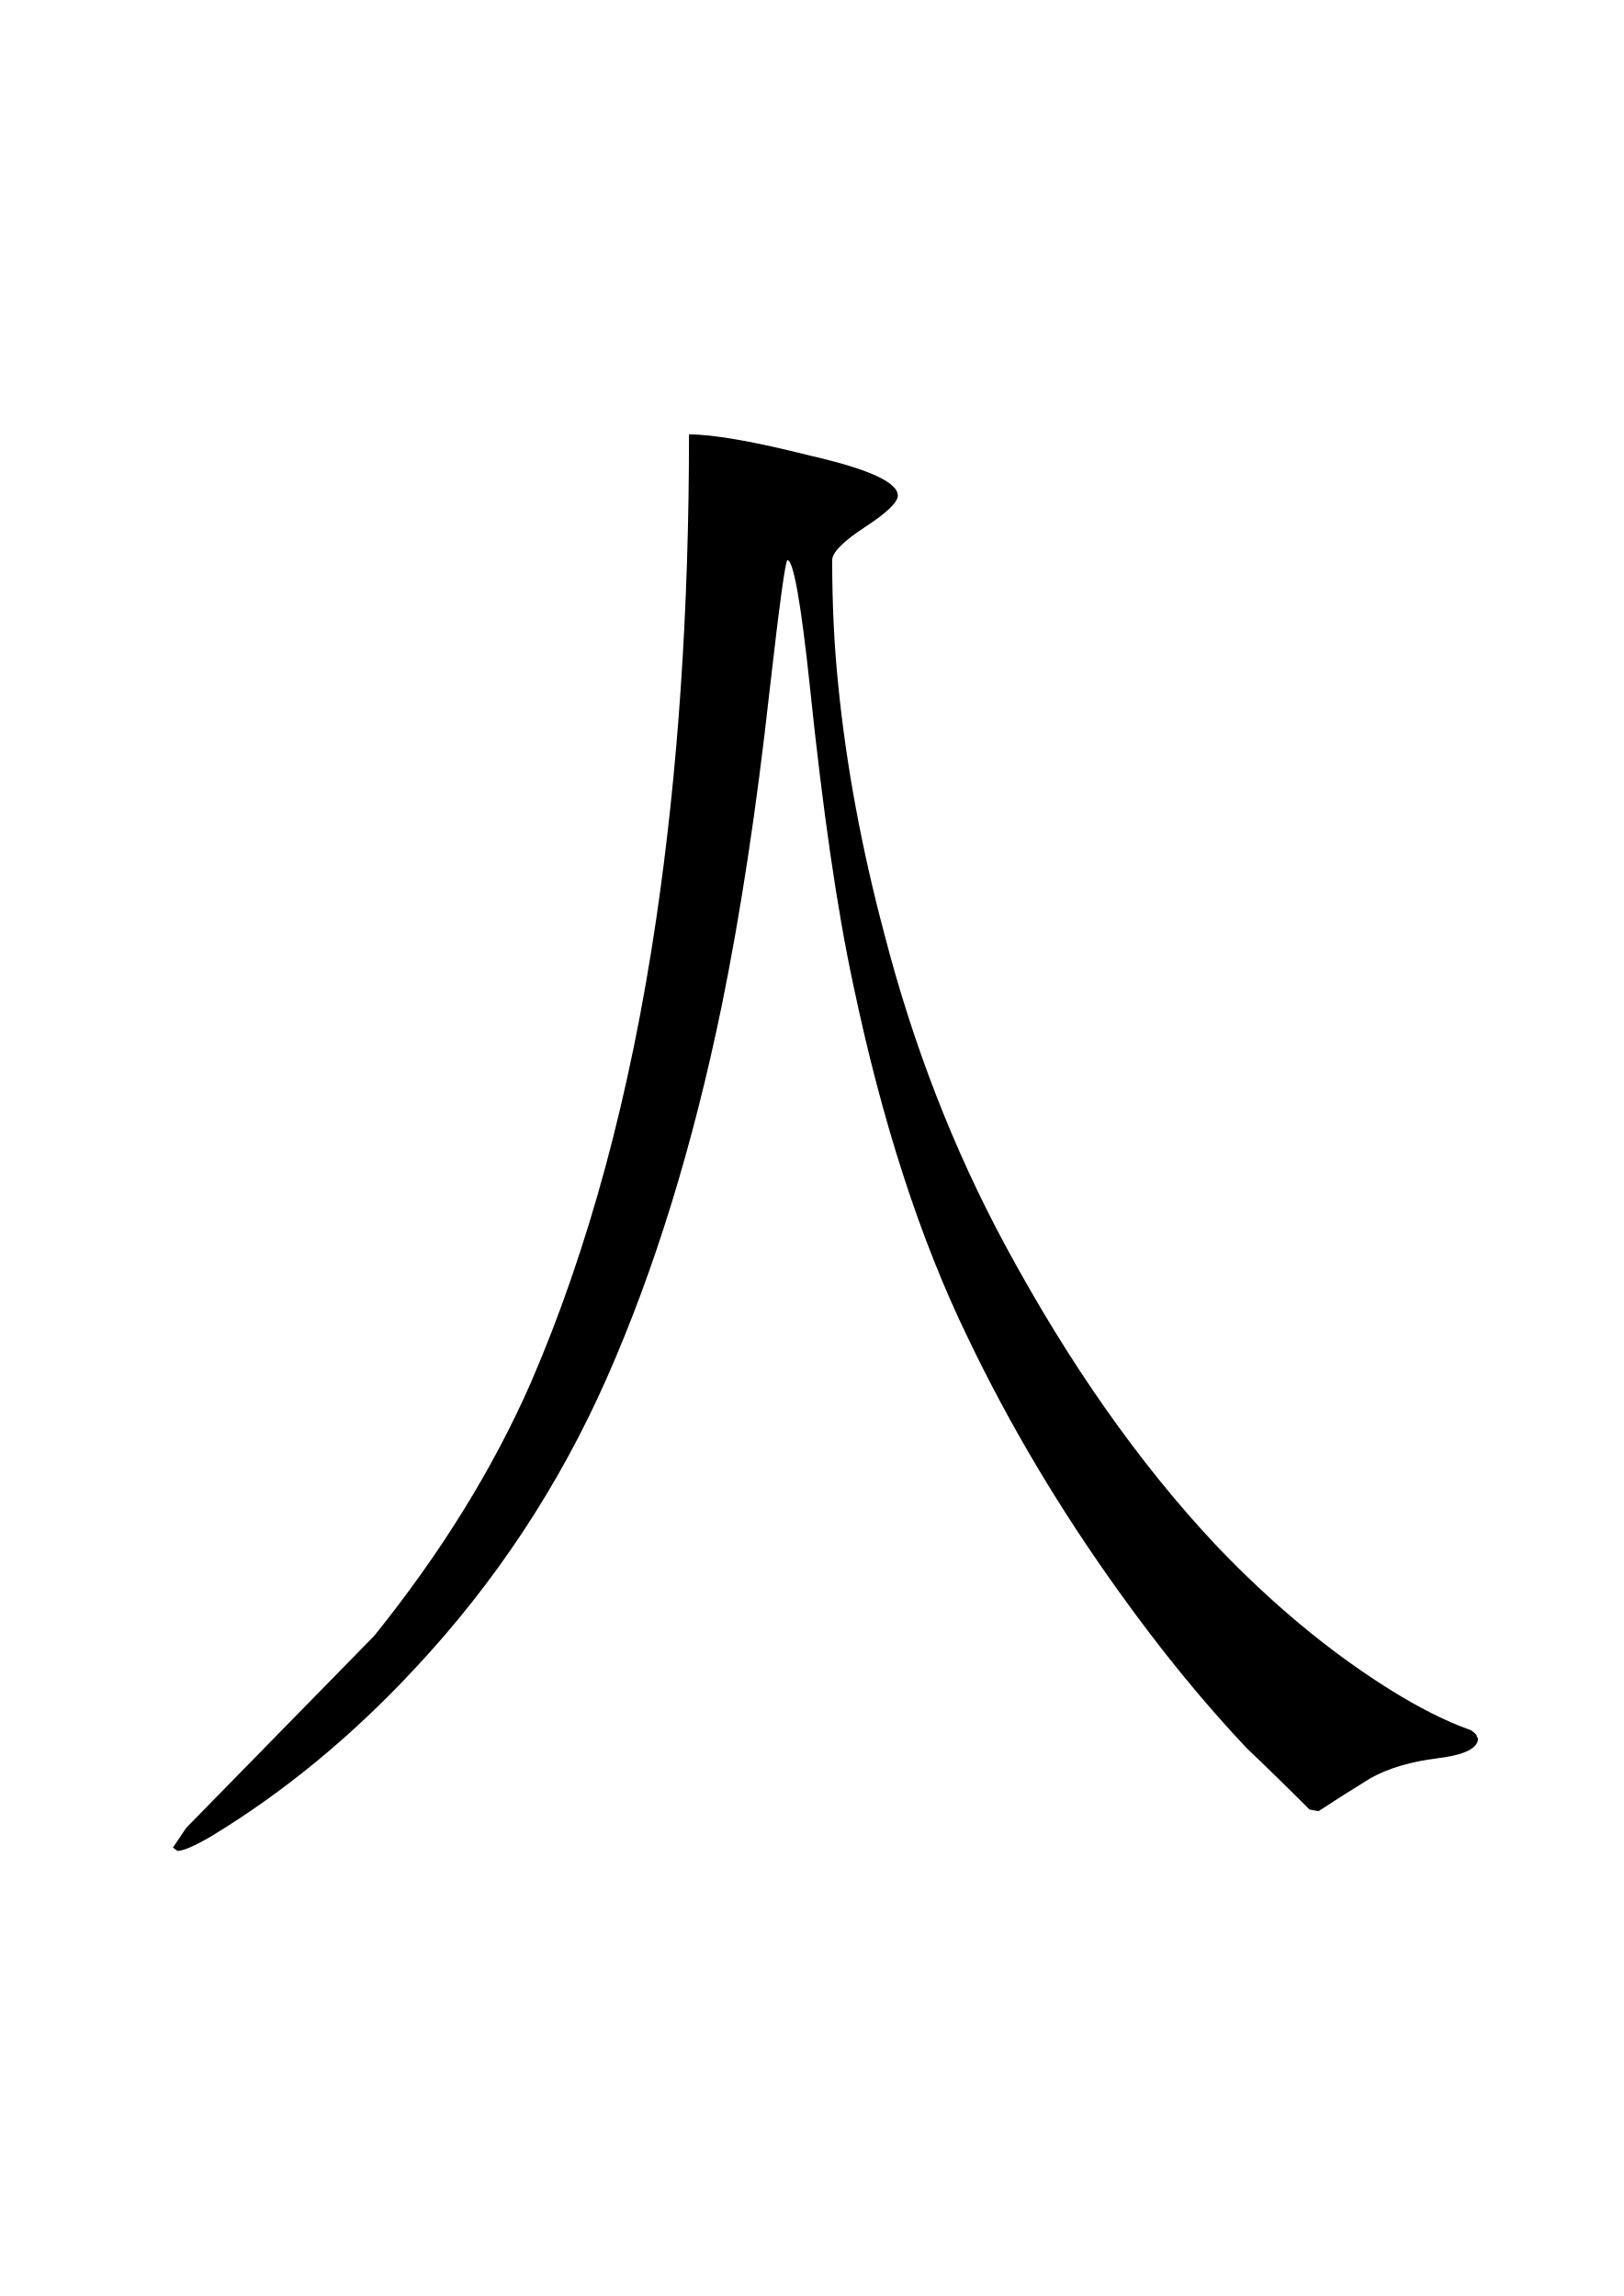
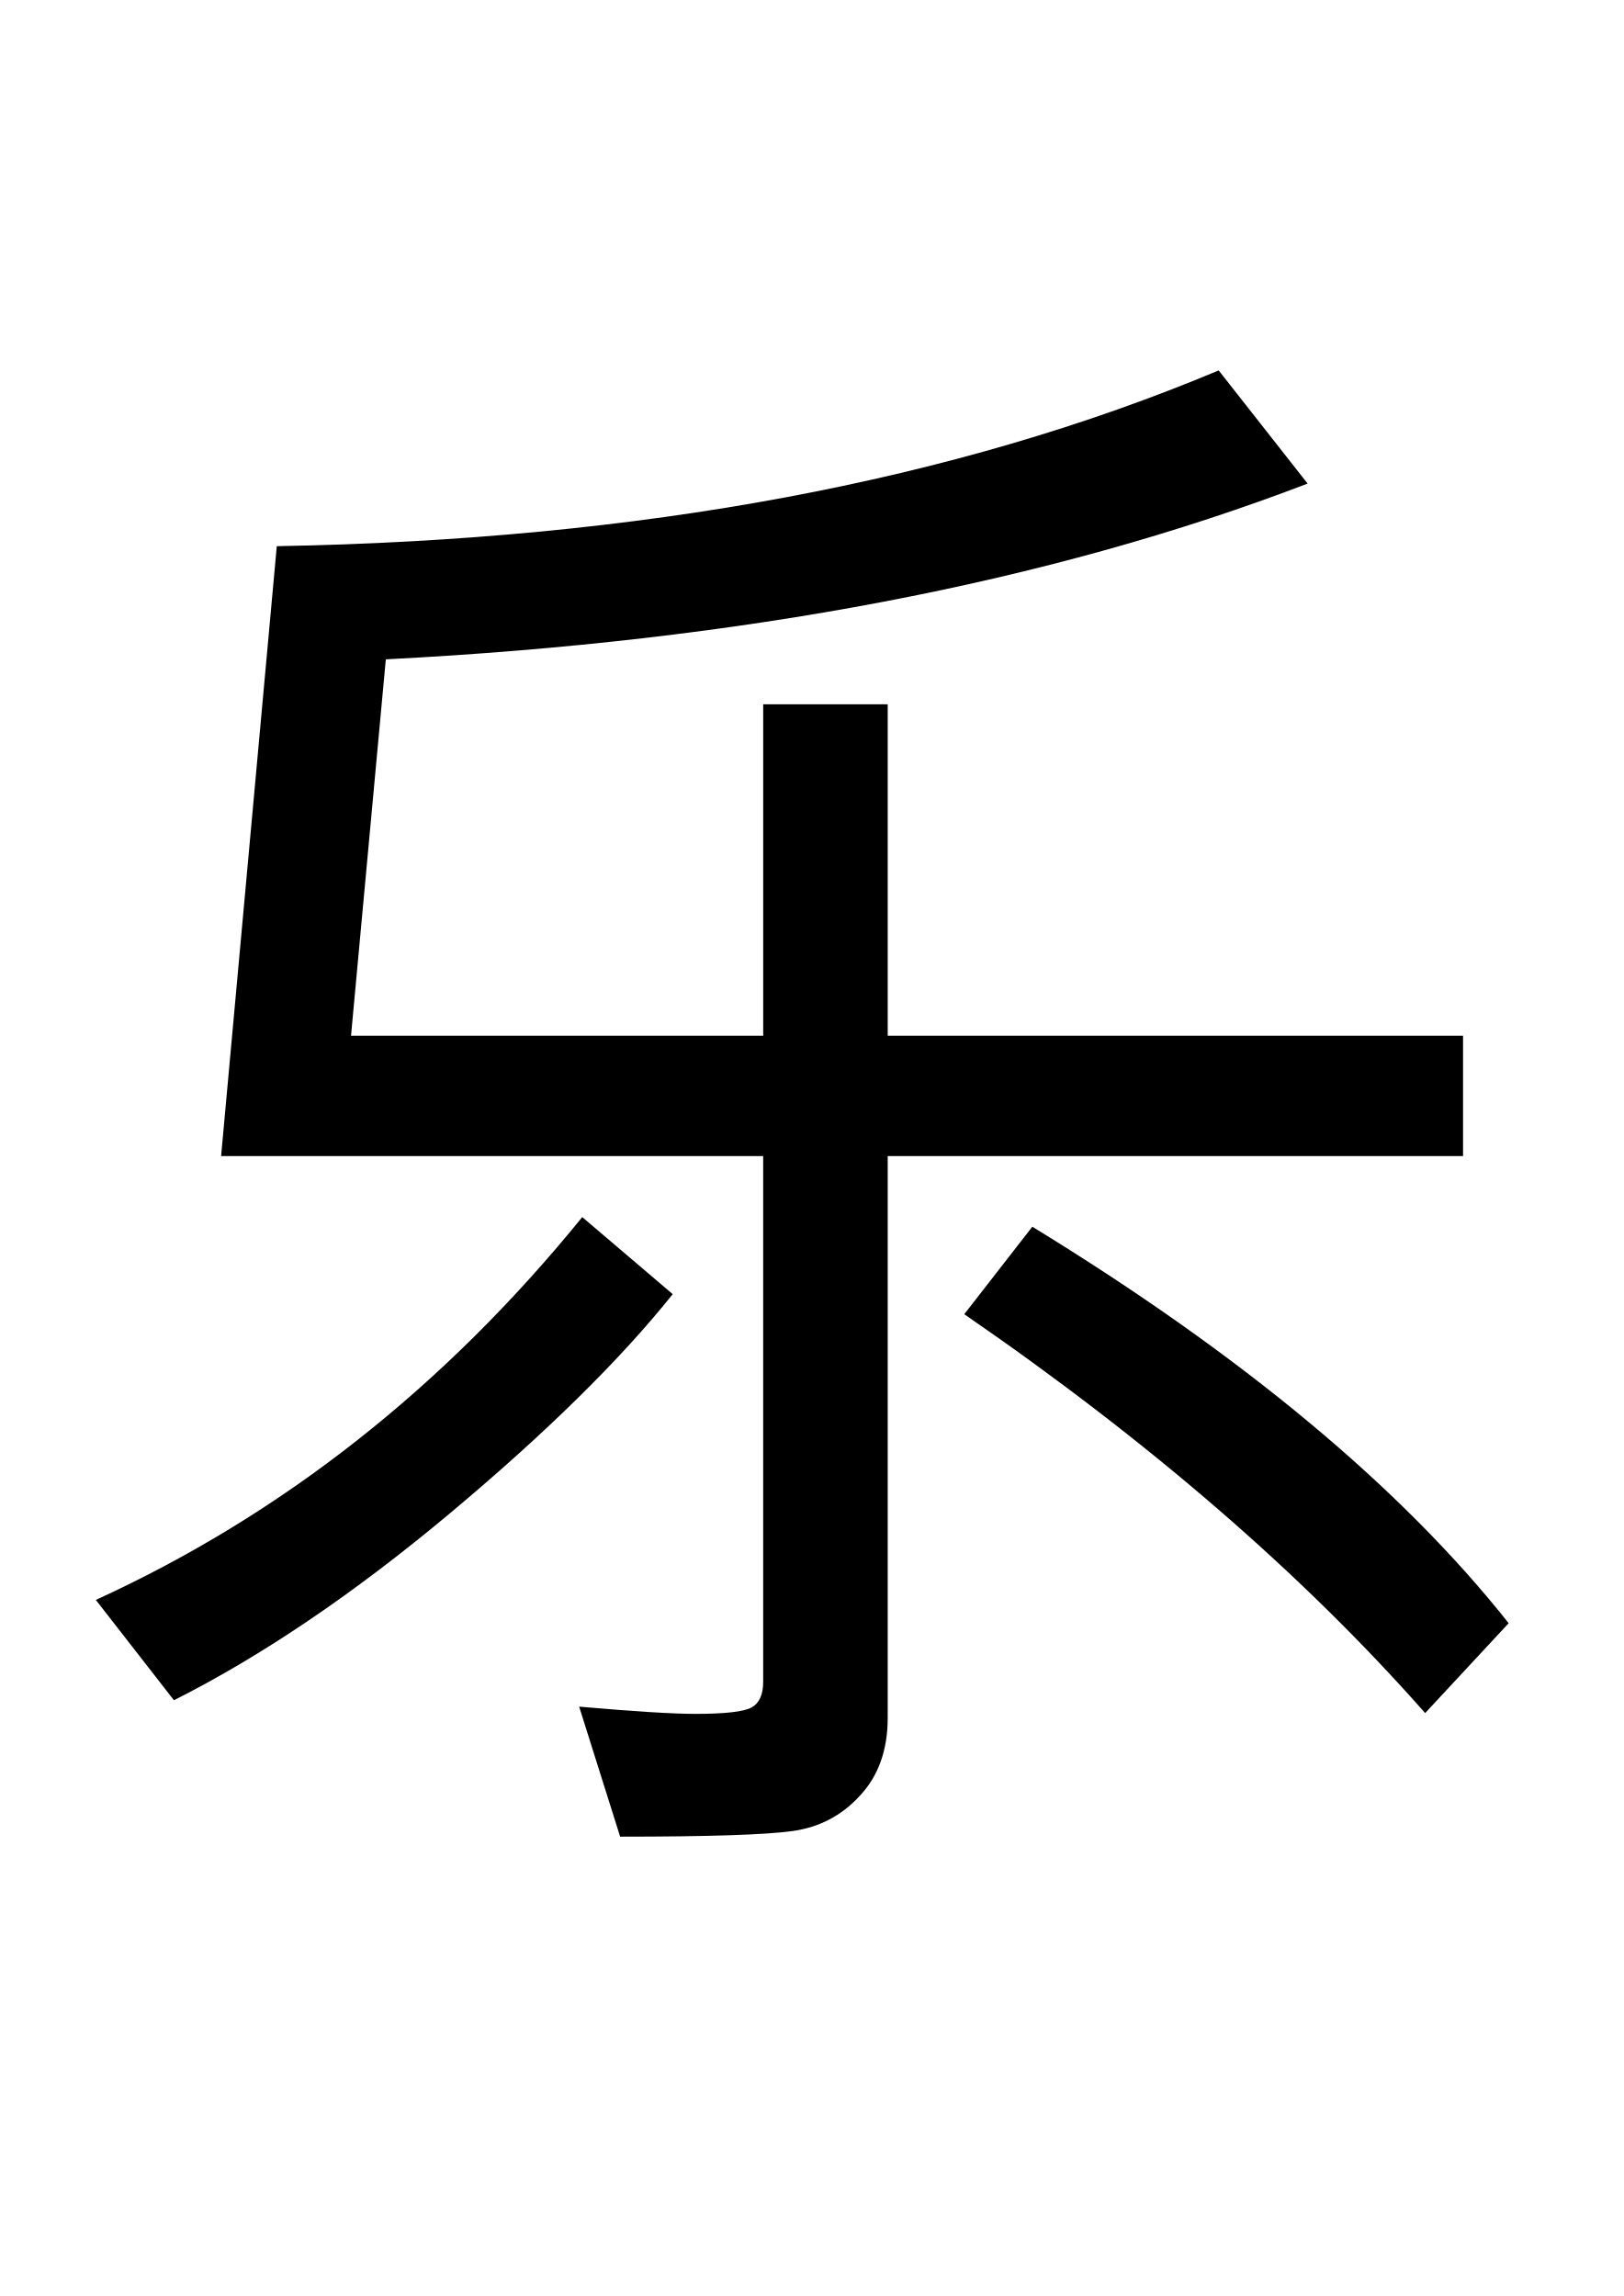
<svg xmlns="http://www.w3.org/2000/svg" width="210mm" height="297mm" viewBox="0 0 210 297" version="1.1" id="svg1">
  <defs id="defs1" />
  <g id="layer1">
-     <path d="m 191.161,224.868 q 0,1.926 -5.209,2.569 -5.209,0.642 -8.681,2.569 -3.472,2.14 -6.752,4.281 l -1.157,-0.214 q -4.051,-4.067 -8.102,-7.92 -8.488,-8.99 -16.59,-20.335 -11.382,-15.84 -19.484,-32.75 -9.26,-19.05 -14.854,-45.807 -3.087,-14.341 -5.594,-38.529 -1.736,-16.268 -2.894,-16.268 -0.386,0 -2.315,16.91 -2.508,22.689 -6.173,40.669 -5.594,27.184 -14.854,48.161 -9.26,20.977 -24.885,37.673 -12.153,13.057 -26.235,21.619 -3.279,1.926 -4.437,1.926 l -0.579,-0.428 1.736,-2.569 q 12.153,-12.415 24.306,-24.83 12.925,-16.054 20.255,-32.75 11.189,-25.9 16.204,-59.934 4.244,-28.683 4.244,-62.717 4.823,0 15.818,2.783 11.189,2.569 11.189,5.137 0,1.284 -4.244,4.067 -4.244,2.783 -4.244,4.281 0,8.562 0.772,16.054 1.543,15.626 5.98,32.322 5.594,21.619 15.626,40.241 12.346,22.903 27.2,38.743 10.803,11.345 22.377,18.622 5.787,3.639 10.61,5.351 0.386,0.214 0.772,0.642 0,0.214 0.193,0.428 z" id="text2" style="font-size:245.549px;font-family:AppleMyungjo;-inkscape-font-specification:AppleMyungjo;stroke-width:0.243" aria-label="人" />
+     <path style="font-size:208.684px;font-family:AppleMyungjo;-inkscape-font-specification:AppleMyungjo;stroke-width:0.243" d="m 198.792,206.092 -11.005,11.412 q -24.149,-26.391 -60.73,-50.643 l 8.967,-11.107 q 41.472,24.455 62.768,50.337 z" transform="scale(0.9815416,1.018806)" id="path3" />
+     <path style="font-size:208.684px;font-family:AppleMyungjo;-inkscape-font-specification:AppleMyungjo;stroke-width:0.243" d="M 88.642,164.315 Q 78.248,176.848 59.296,192.132 40.343,207.417 22.919,215.874 L 12.627,203.137 q 36.785,-16.202 64.093,-48.605 z" transform="scale(0.9815416,1.018806)" id="path2" />
+     <path style="font-size:208.684px;font-family:AppleMyungjo;-inkscape-font-specification:AppleMyungjo;stroke-width:0.243" d="m 192.78,146.788 h -75.811 v 71.328 q 0,6.114 -3.668,9.884 -3.566,3.77 -8.865,4.483 -5.299,0.713 -22.723,0.713 l -5.401,-16.507 q 10.903,0.917 15.284,0.917 5.91,0 7.438,-0.815 1.528,-0.815 1.528,-3.261 v -66.742 H 29.134 L 36.471,69.347 Q 108.41,68.124 160.581,47.032 l 11.718,14.367 Q 121.249,80.25 50.838,83.714 L 46.253,131.504 H 100.564 V 89.421 h 16.405 v 42.083 h 75.811 z" transform="scale(0.9815416,1.018806)" id="text2" />
  </g>
</svg>
